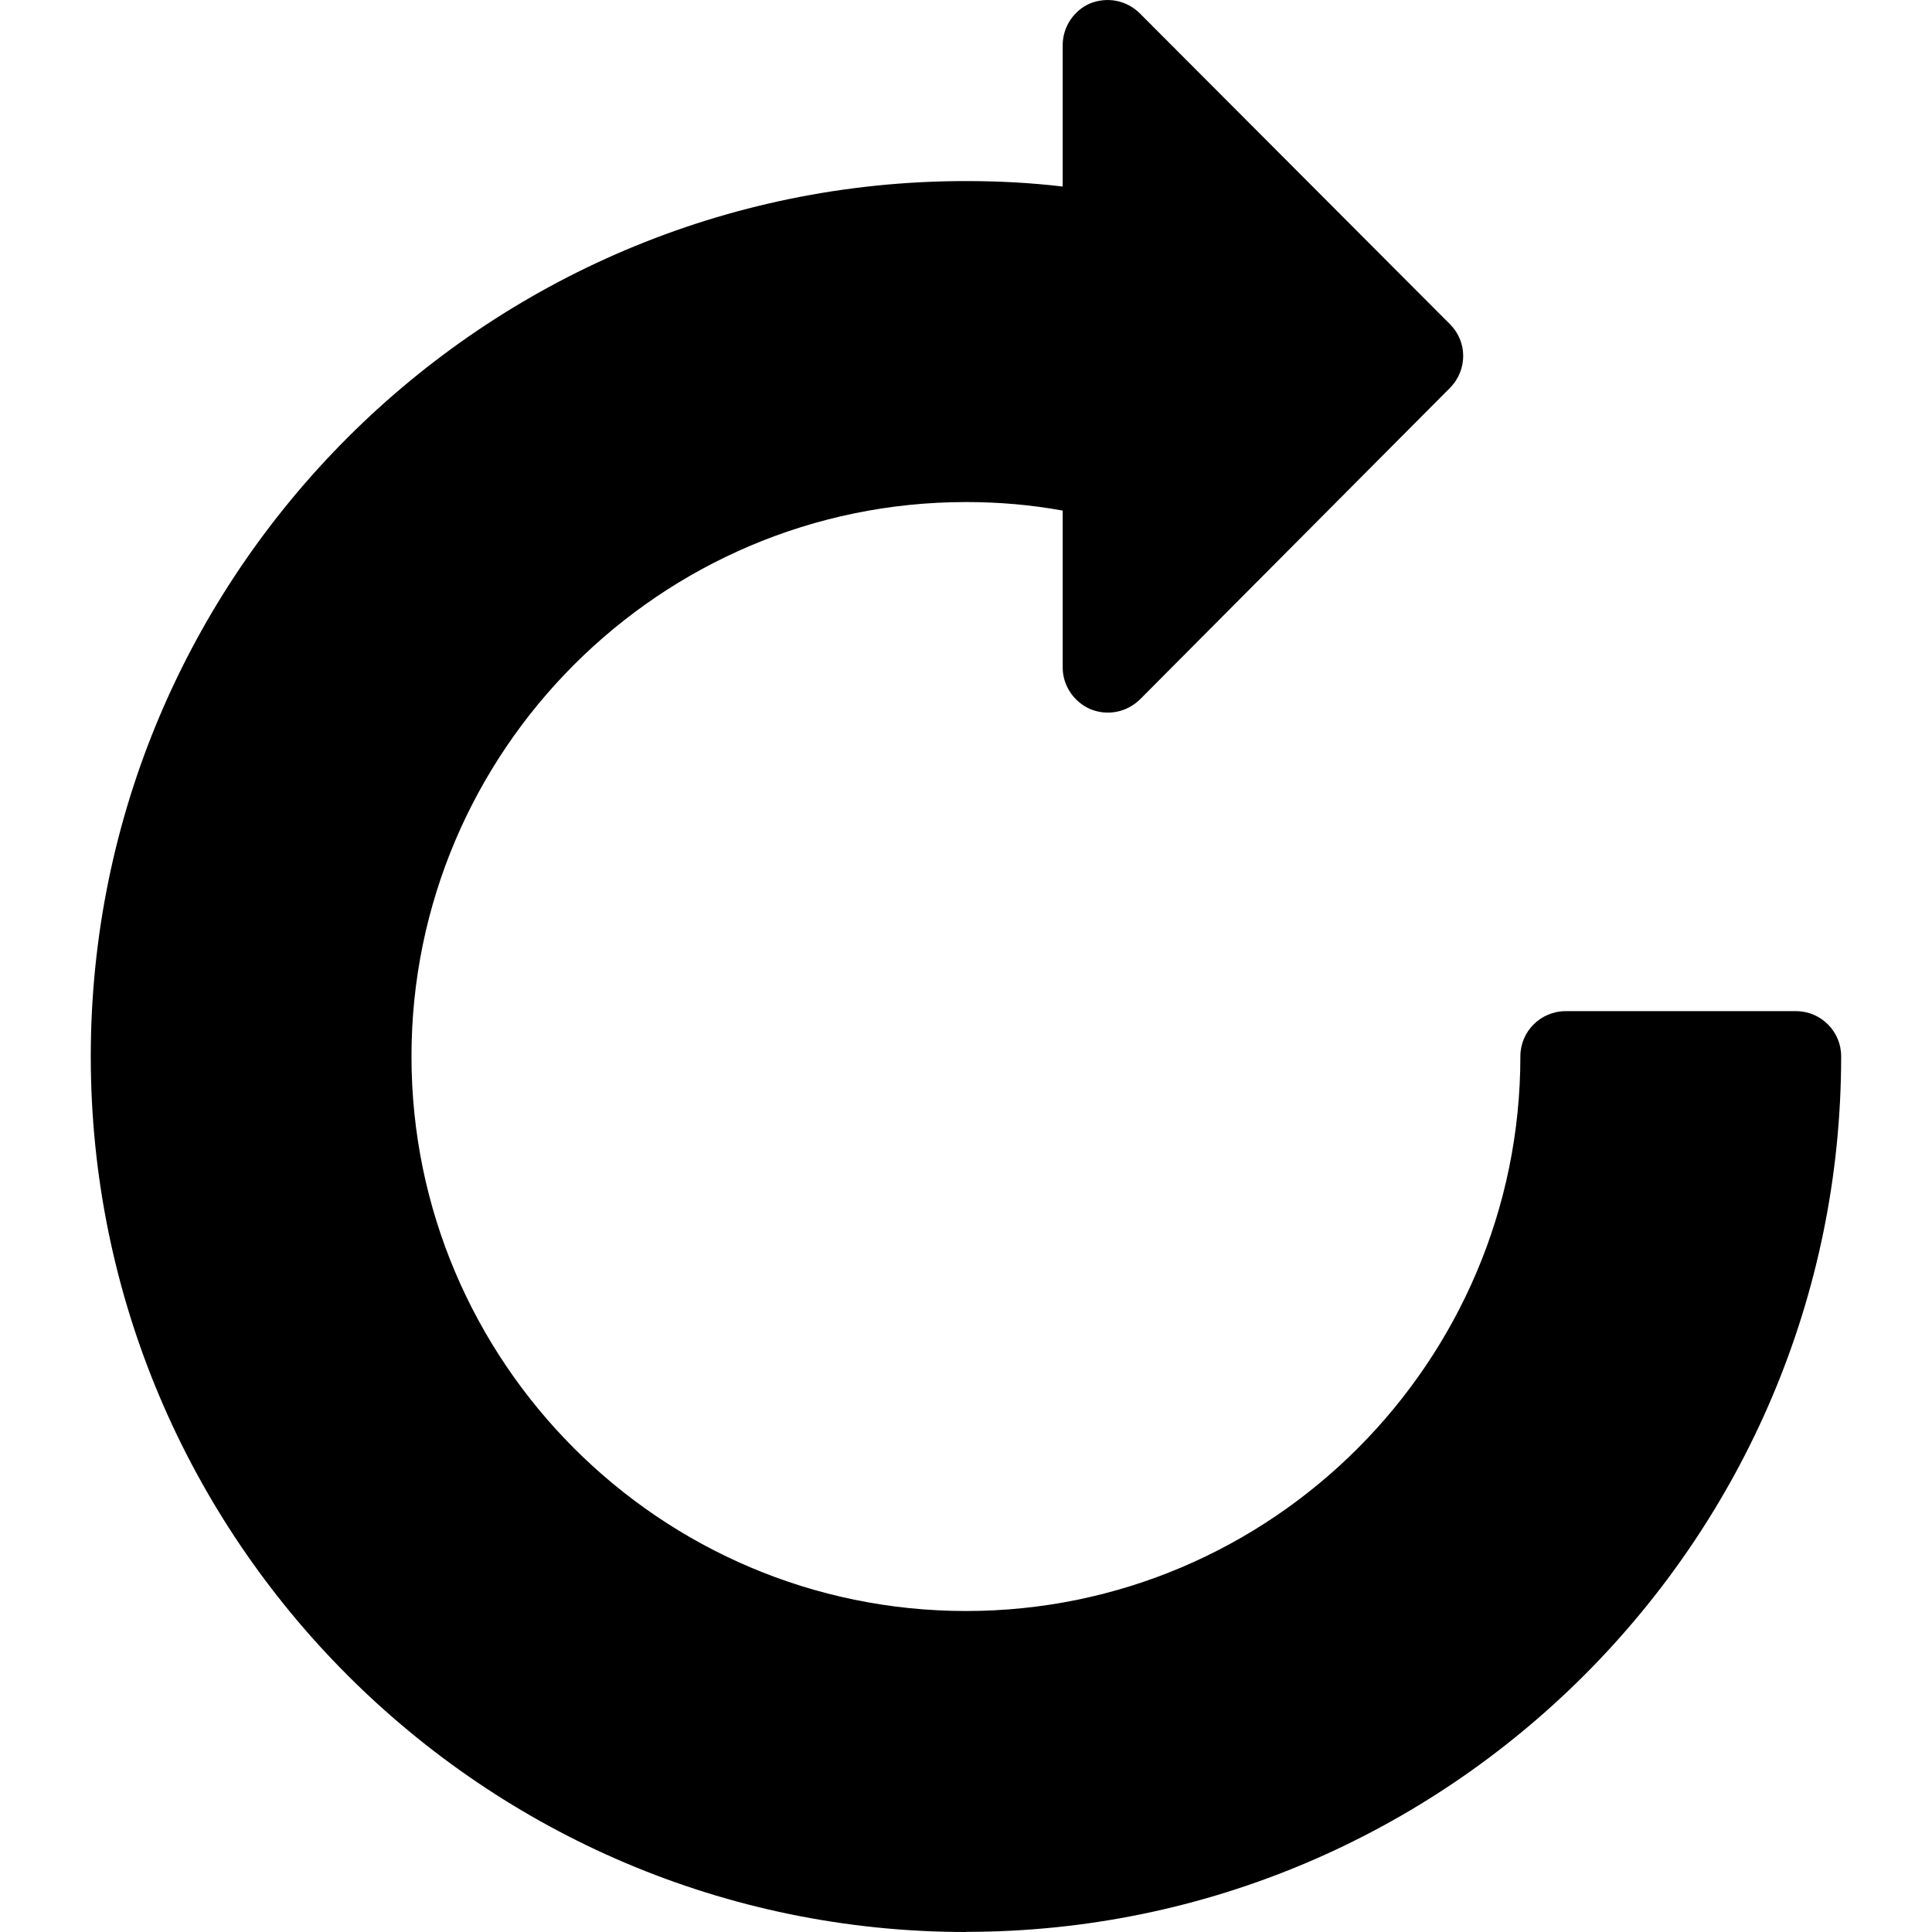
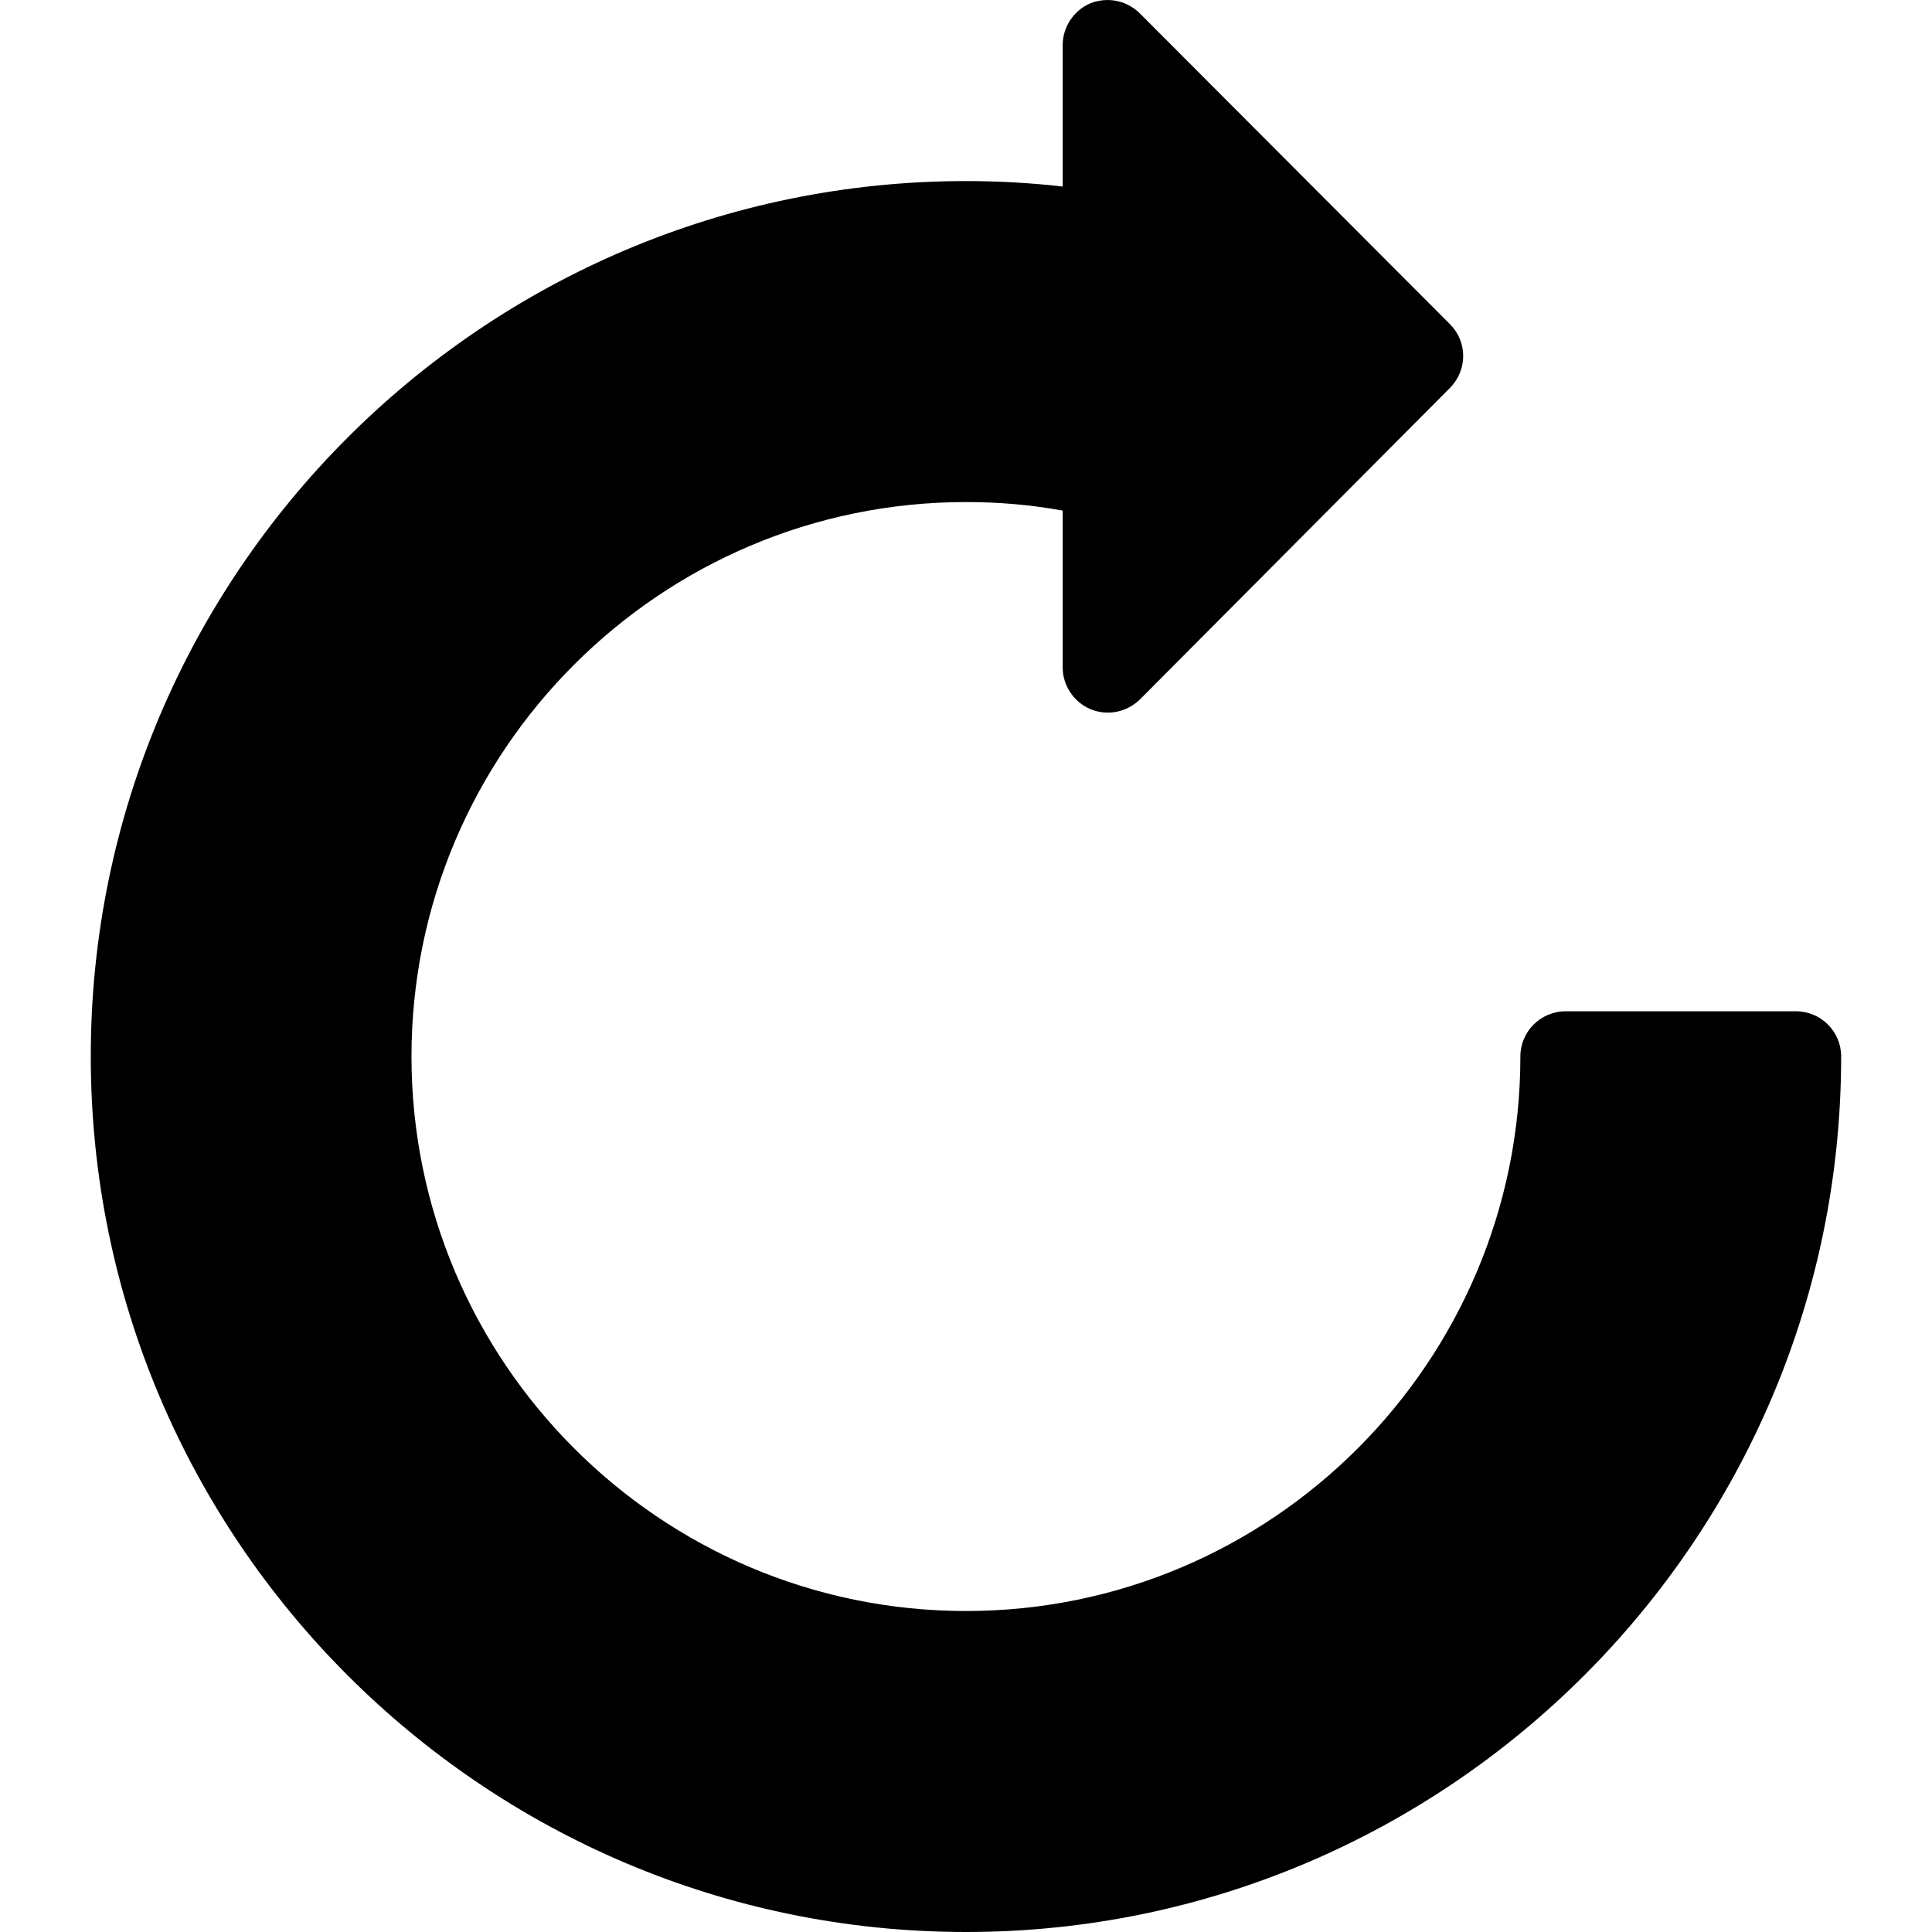
<svg xmlns="http://www.w3.org/2000/svg" viewBox="0 0 28.265 28.265">
-   <path d="M14.133 28.265c-7.06 0-12.805-5.75-12.805-12.81 0-7.06 5.744-12.806 12.805-12.806.47 0 .943.024 1.414.08V.66c0-.267.164-.51.406-.612.252-.098.53-.043.723.148l4.537 4.547c.258.258.258.67 0 .932l-4.535 4.557c-.193.188-.473.246-.725.143-.242-.104-.406-.344-.406-.61V7.47c-.47-.086-.94-.125-1.414-.125-4.473 0-8.113 3.64-8.113 8.11 0 4.472 3.64 8.114 8.113 8.114s8.11-3.646 8.11-8.116c0-.363.296-.66.663-.66h3.37c.364 0 .66.297.66.66 0 7.06-5.747 12.81-12.803 12.81z" />
+   <path d="M14.133 28.265c-7.06 0-12.805-5.75-12.805-12.81 0-7.06 5.744-12.806 12.805-12.806.47 0 .943.026 1.414.08V.66c0-.267.164-.51.406-.612.252-.098.53-.043.723.148l4.537 4.547c.258.258.258.67 0 .932l-4.535 4.557c-.193.188-.473.246-.725.143-.242-.104-.406-.344-.406-.61V7.47c-.47-.086-.94-.125-1.414-.125-4.473 0-8.113 3.64-8.113 8.11 0 4.472 3.64 8.114 8.113 8.114s8.11-3.644 8.11-8.114c0-.363.296-.66.663-.66h3.37c.364 0 .66.297.66.66 0 7.06-5.747 12.81-12.803 12.81z" />
</svg>
